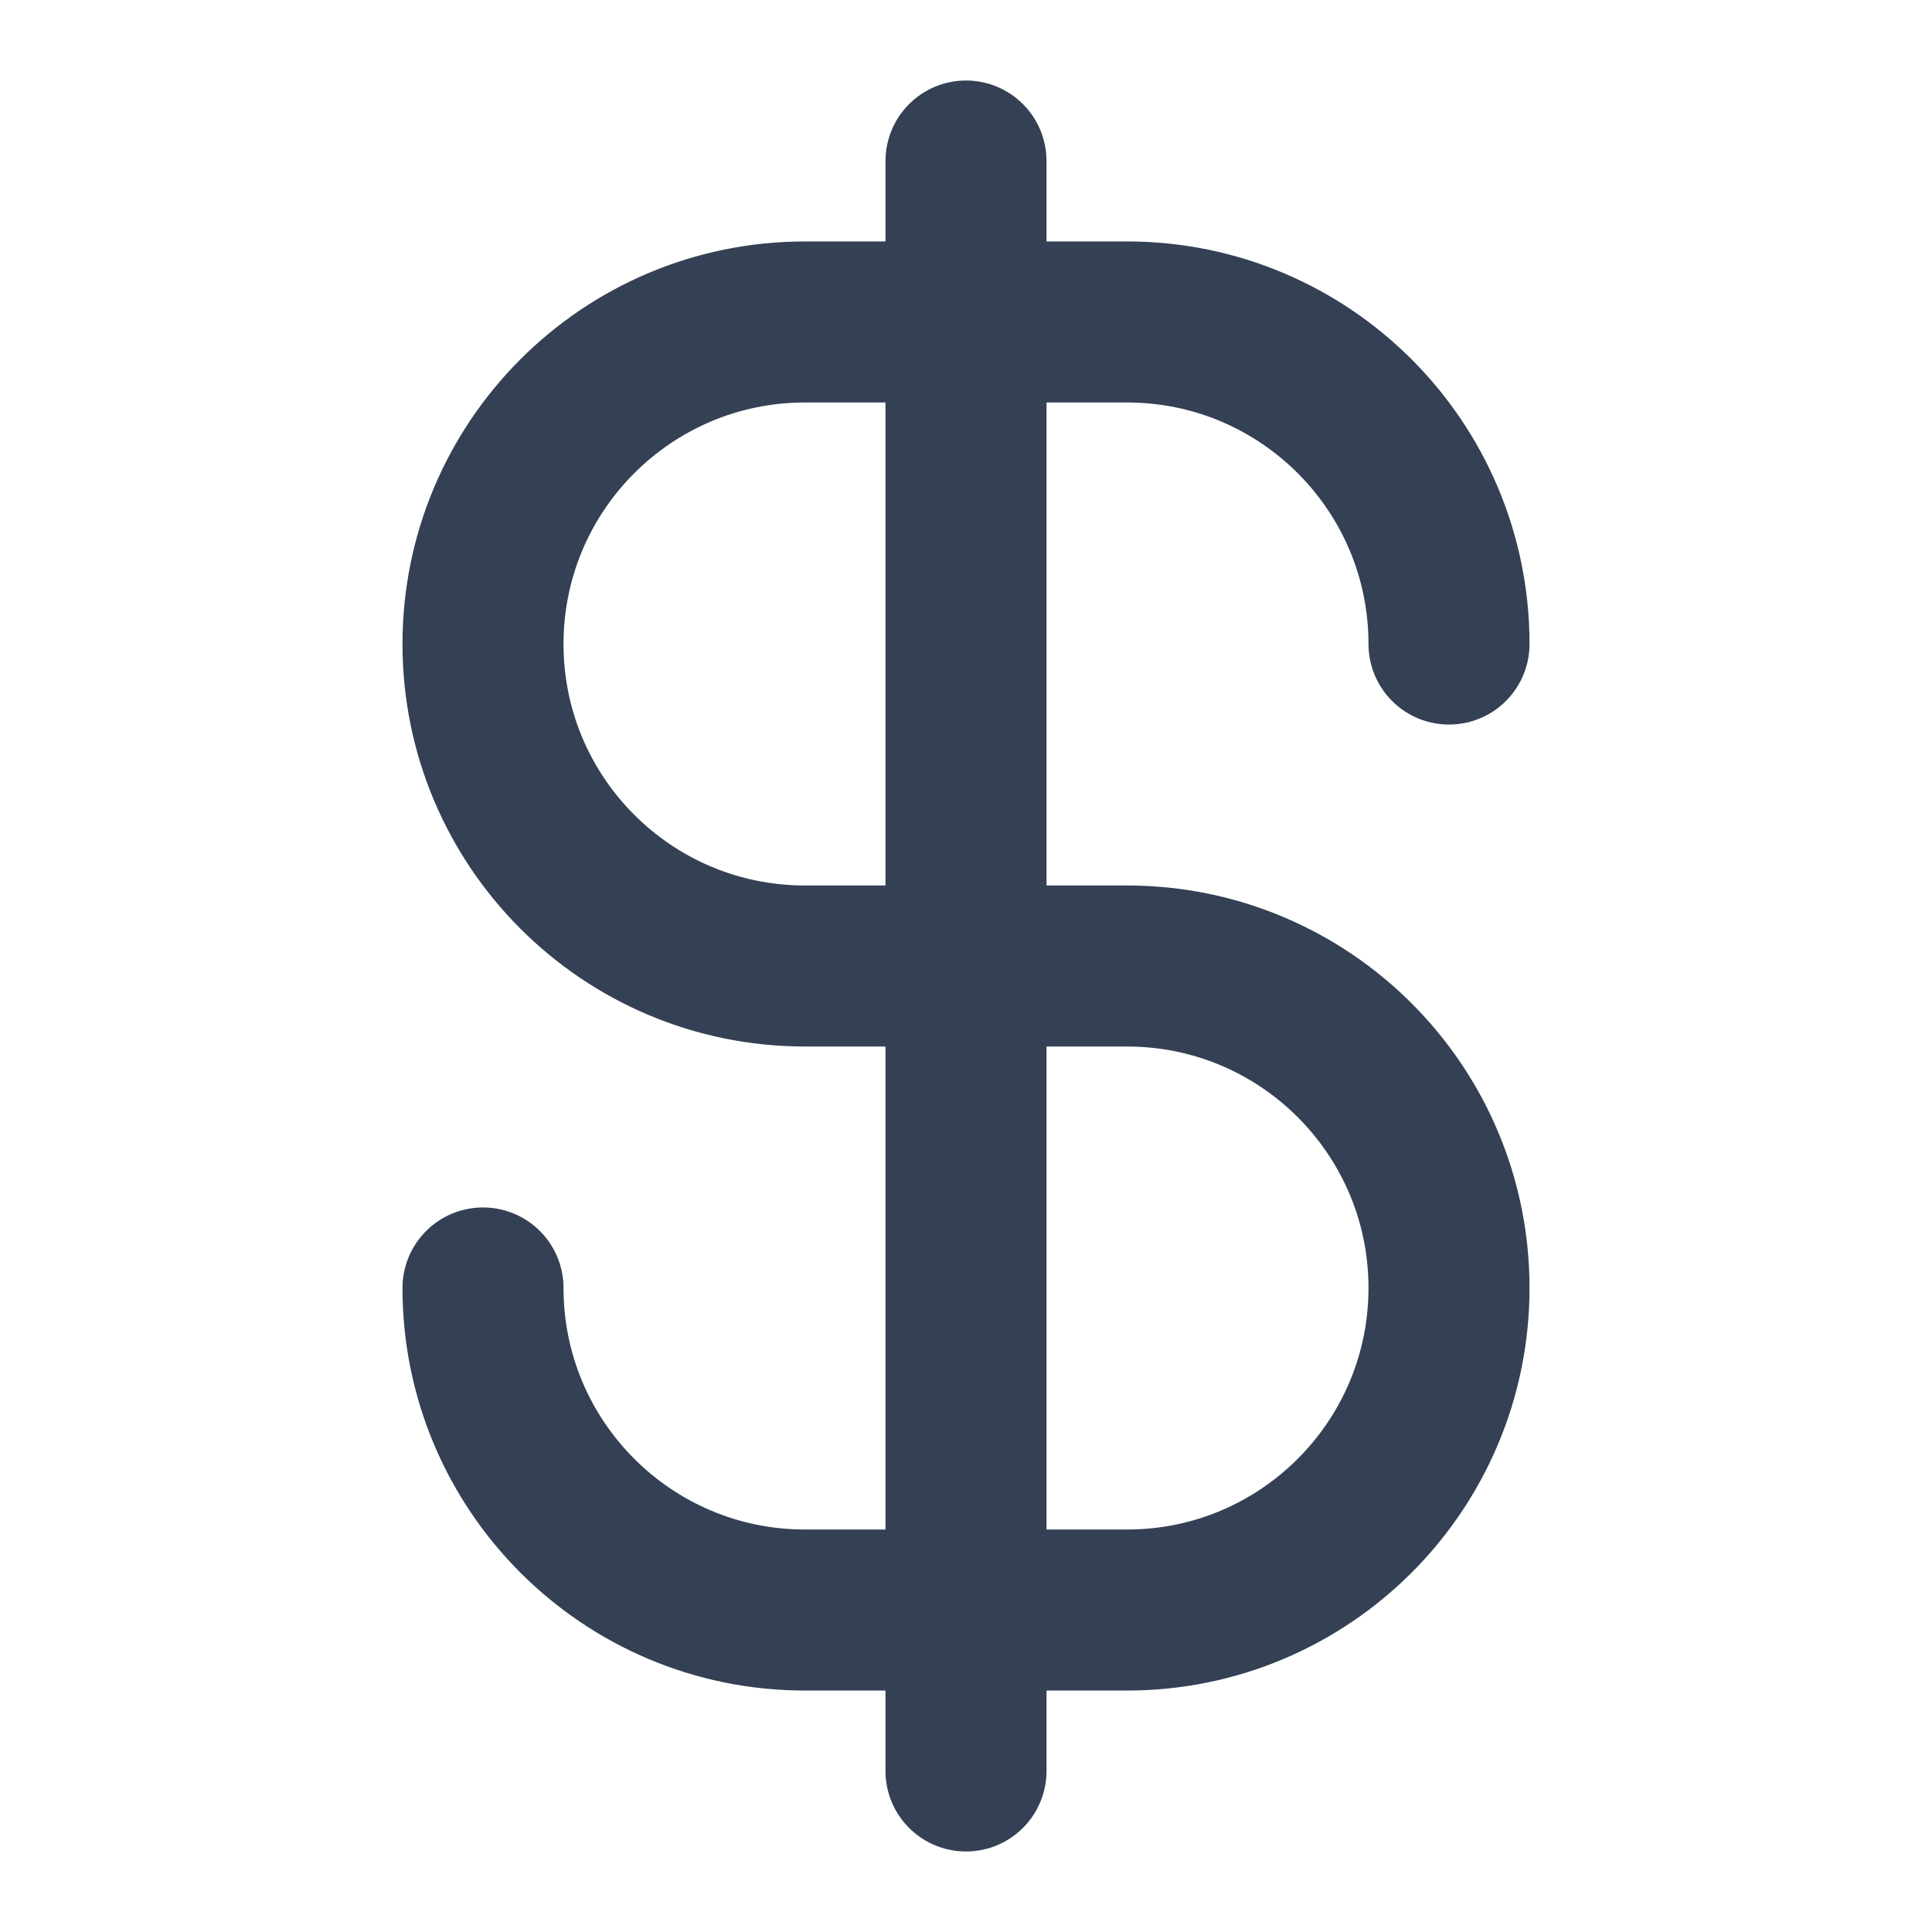
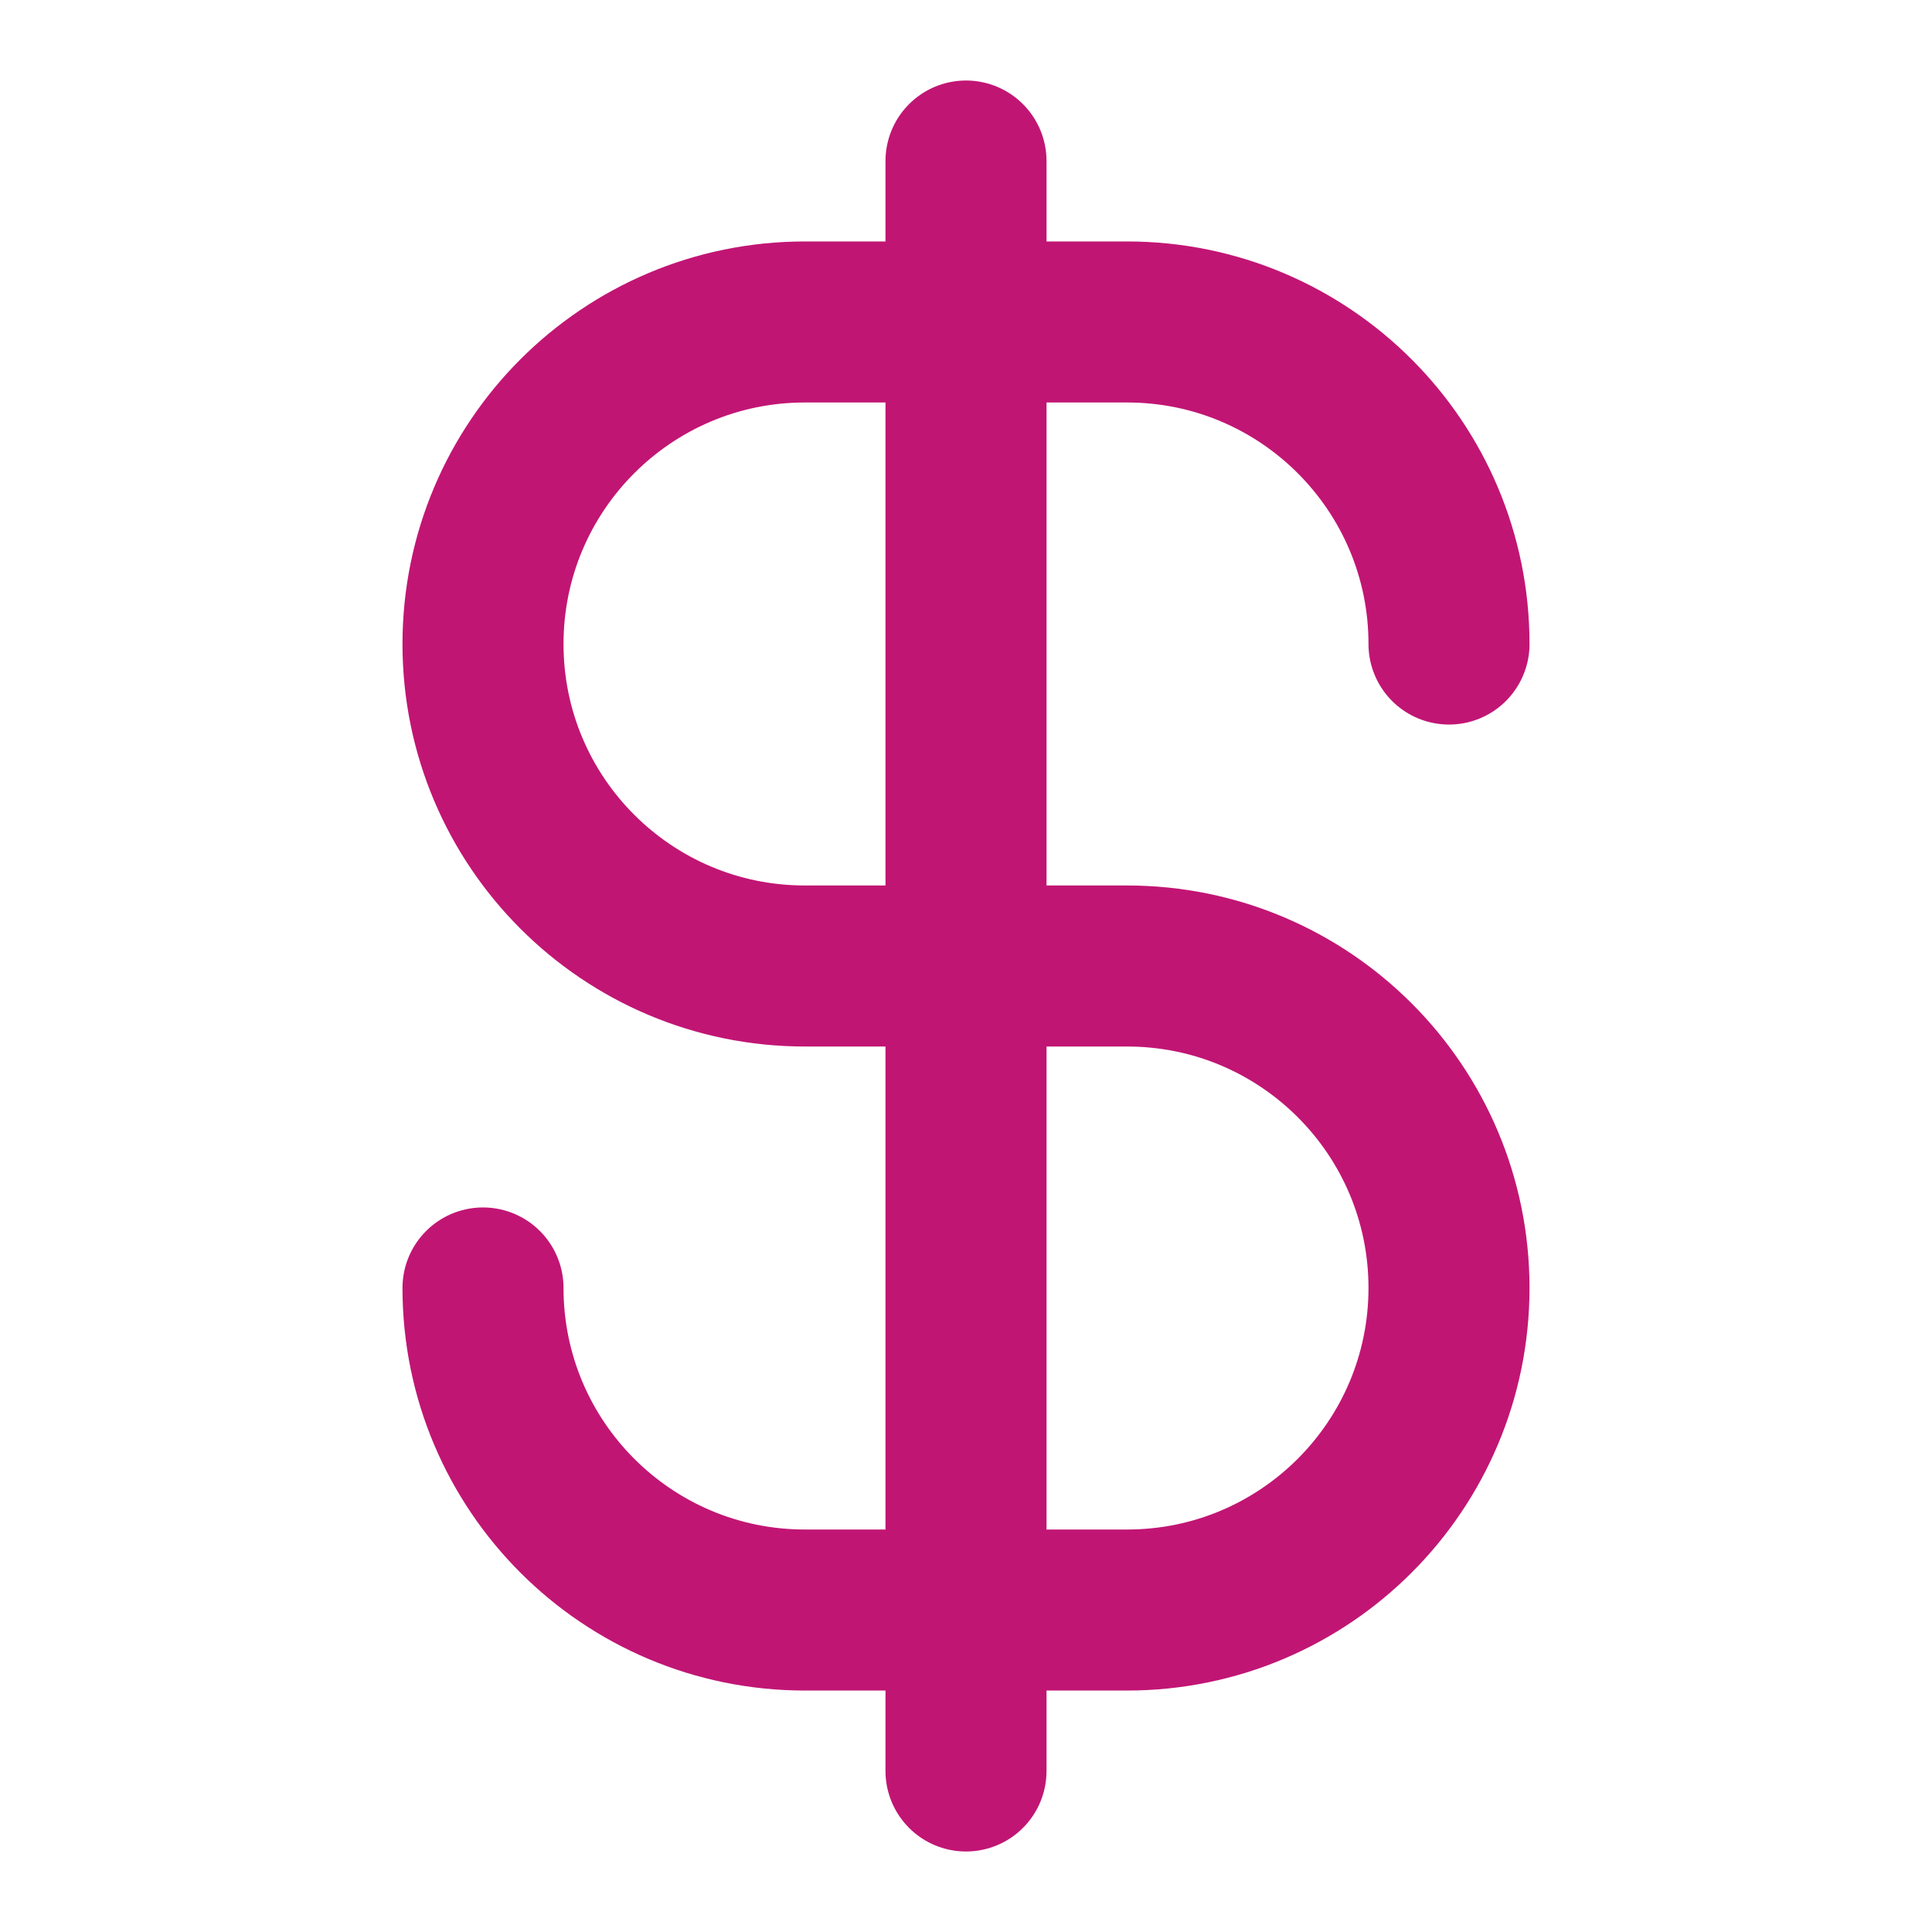
<svg xmlns="http://www.w3.org/2000/svg" width="20" height="20" viewBox="0 0 20 20" fill="none">
-   <path d="M5 13.333C5 15.174 6.492 16.667 8.333 16.667H11.667C13.508 16.667 15 15.174 15 13.333C15 11.492 13.508 10 11.667 10H8.333C6.492 10 5 8.508 5 6.667C5 4.826 6.492 3.333 8.333 3.333H11.667C13.508 3.333 15 4.826 15 6.667M10 1.667V18.333" stroke="#344054" stroke-width="1.667" stroke-linecap="round" stroke-linejoin="round" />
+   <path d="M5 13.333C5 15.174 6.492 16.667 8.333 16.667H11.667C13.508 16.667 15 15.174 15 13.333C15 11.492 13.508 10 11.667 10H8.333C6.492 10 5 8.508 5 6.667C5 4.826 6.492 3.333 8.333 3.333H11.667C13.508 3.333 15 4.826 15 6.667M10 1.667V18.333" stroke="#C11574" stroke-width="1.667" stroke-linecap="round" stroke-linejoin="round" />
</svg>
